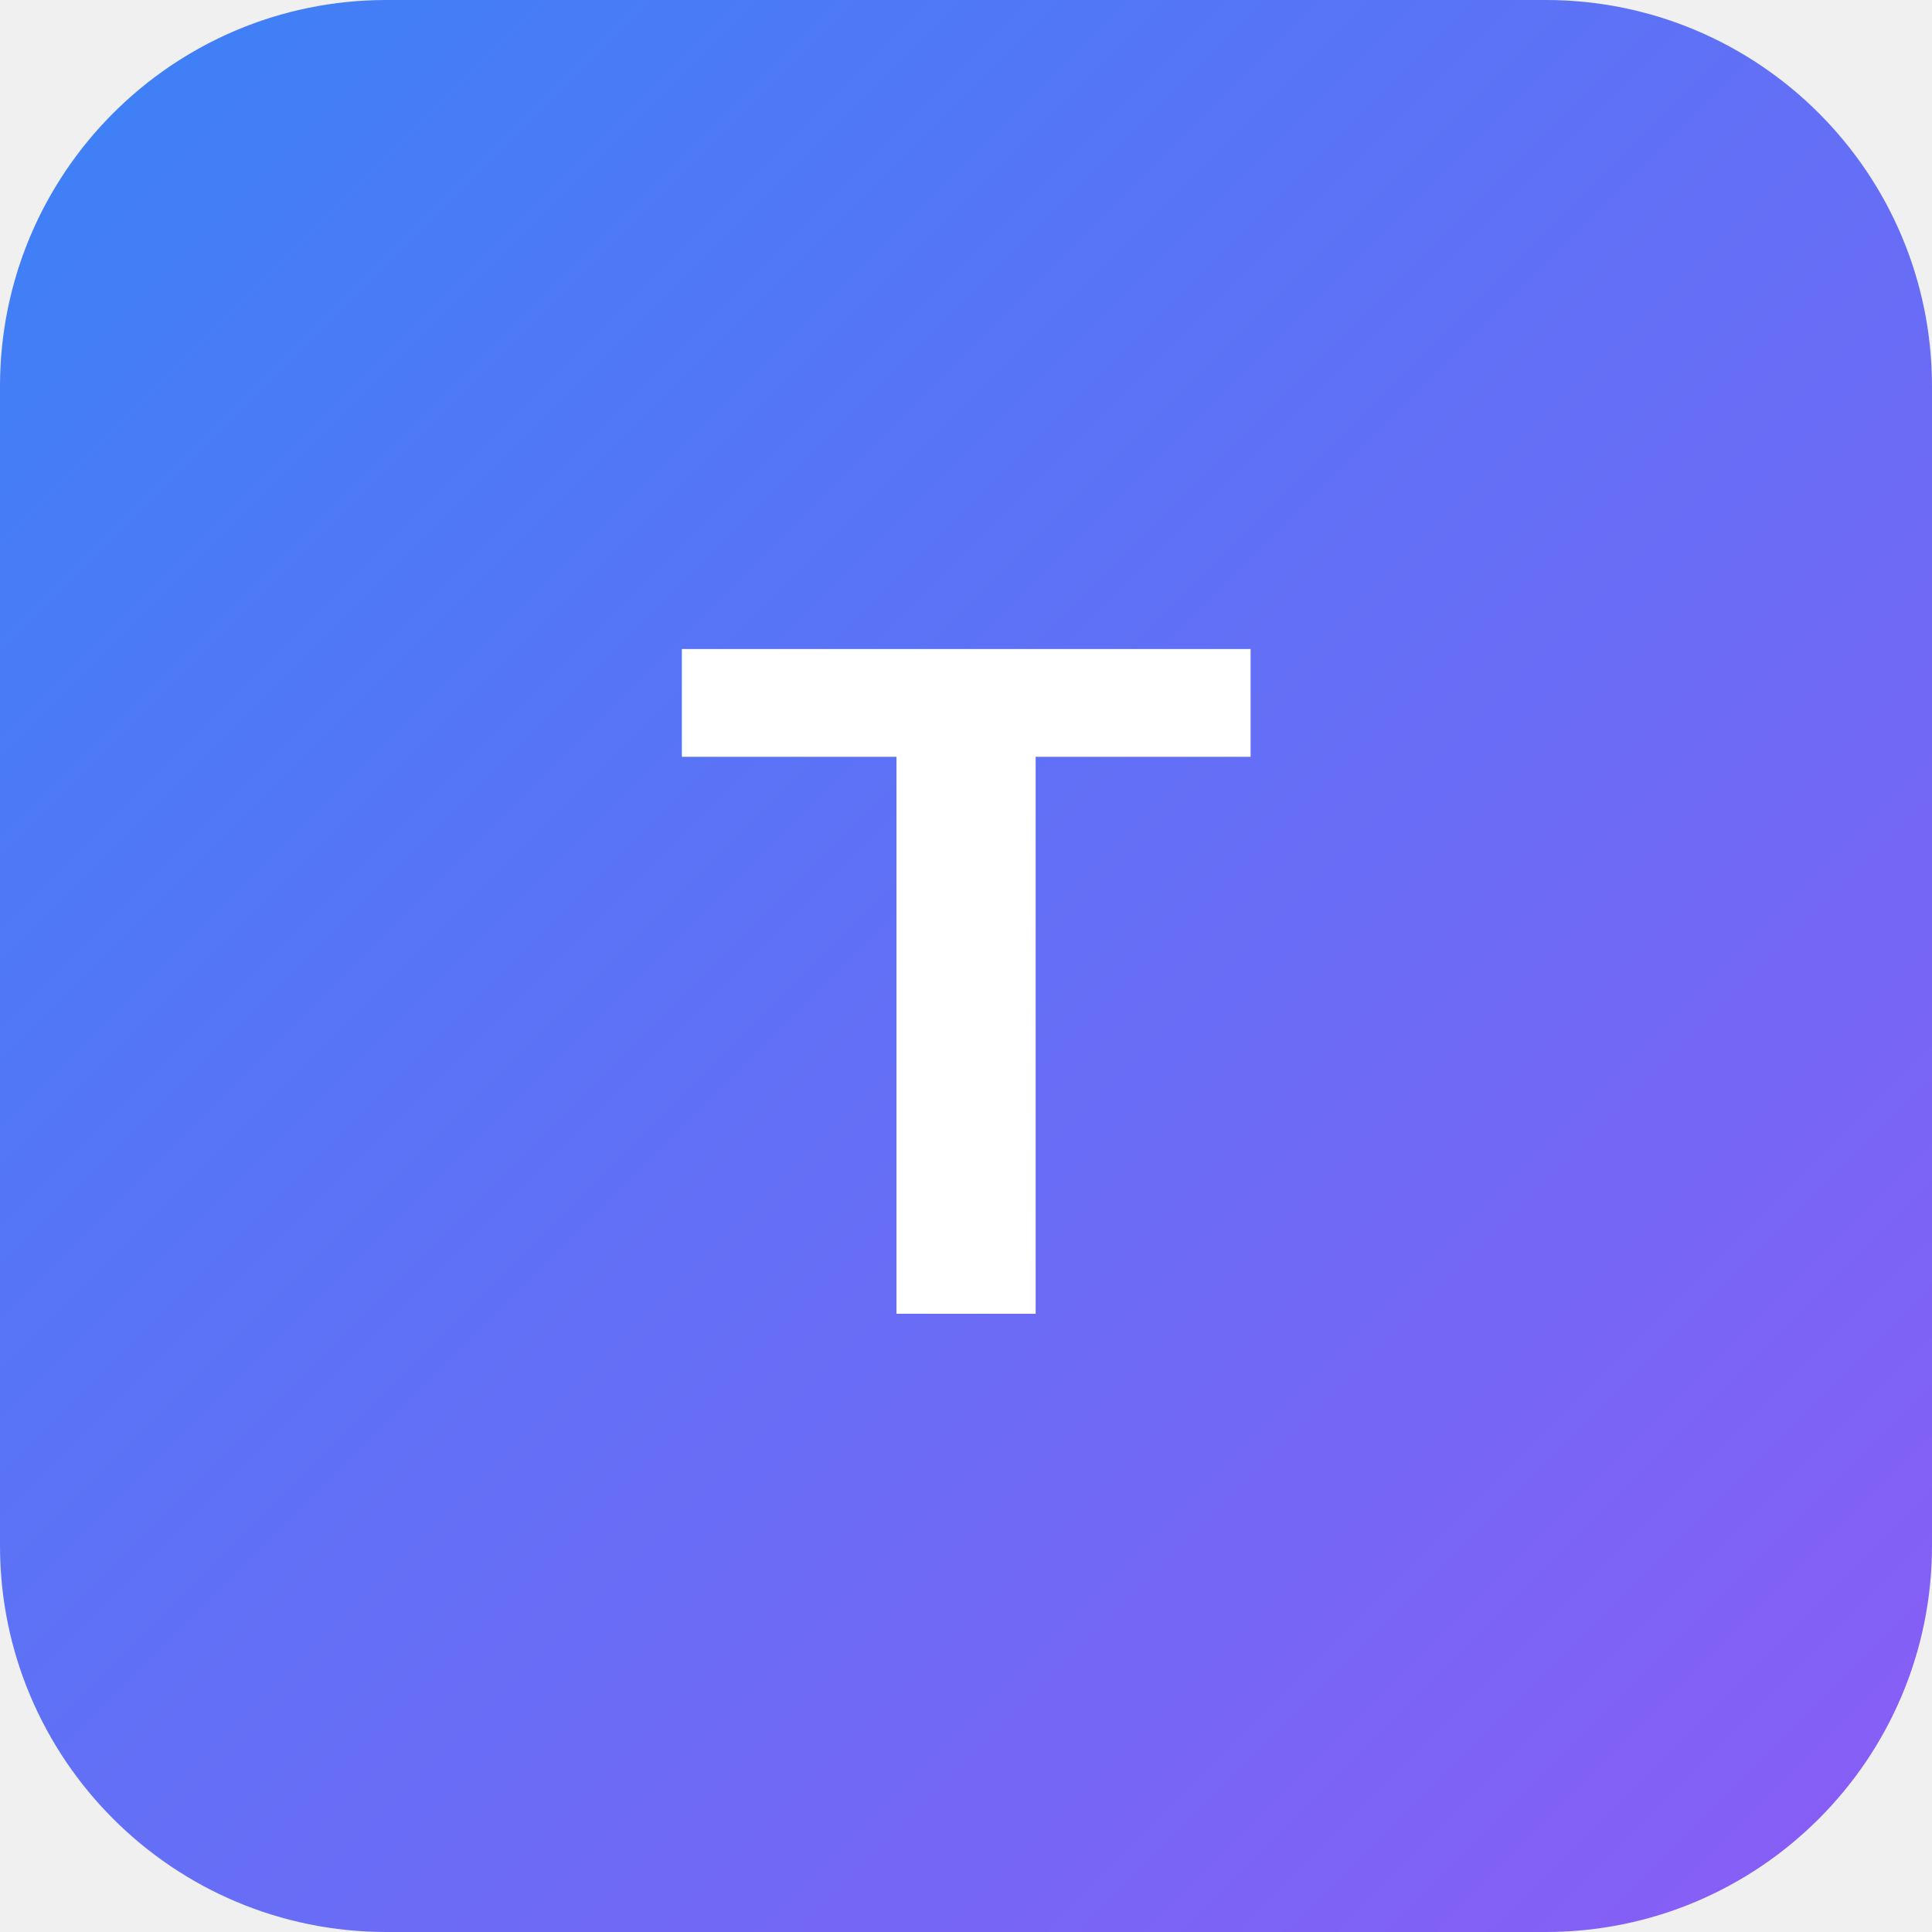
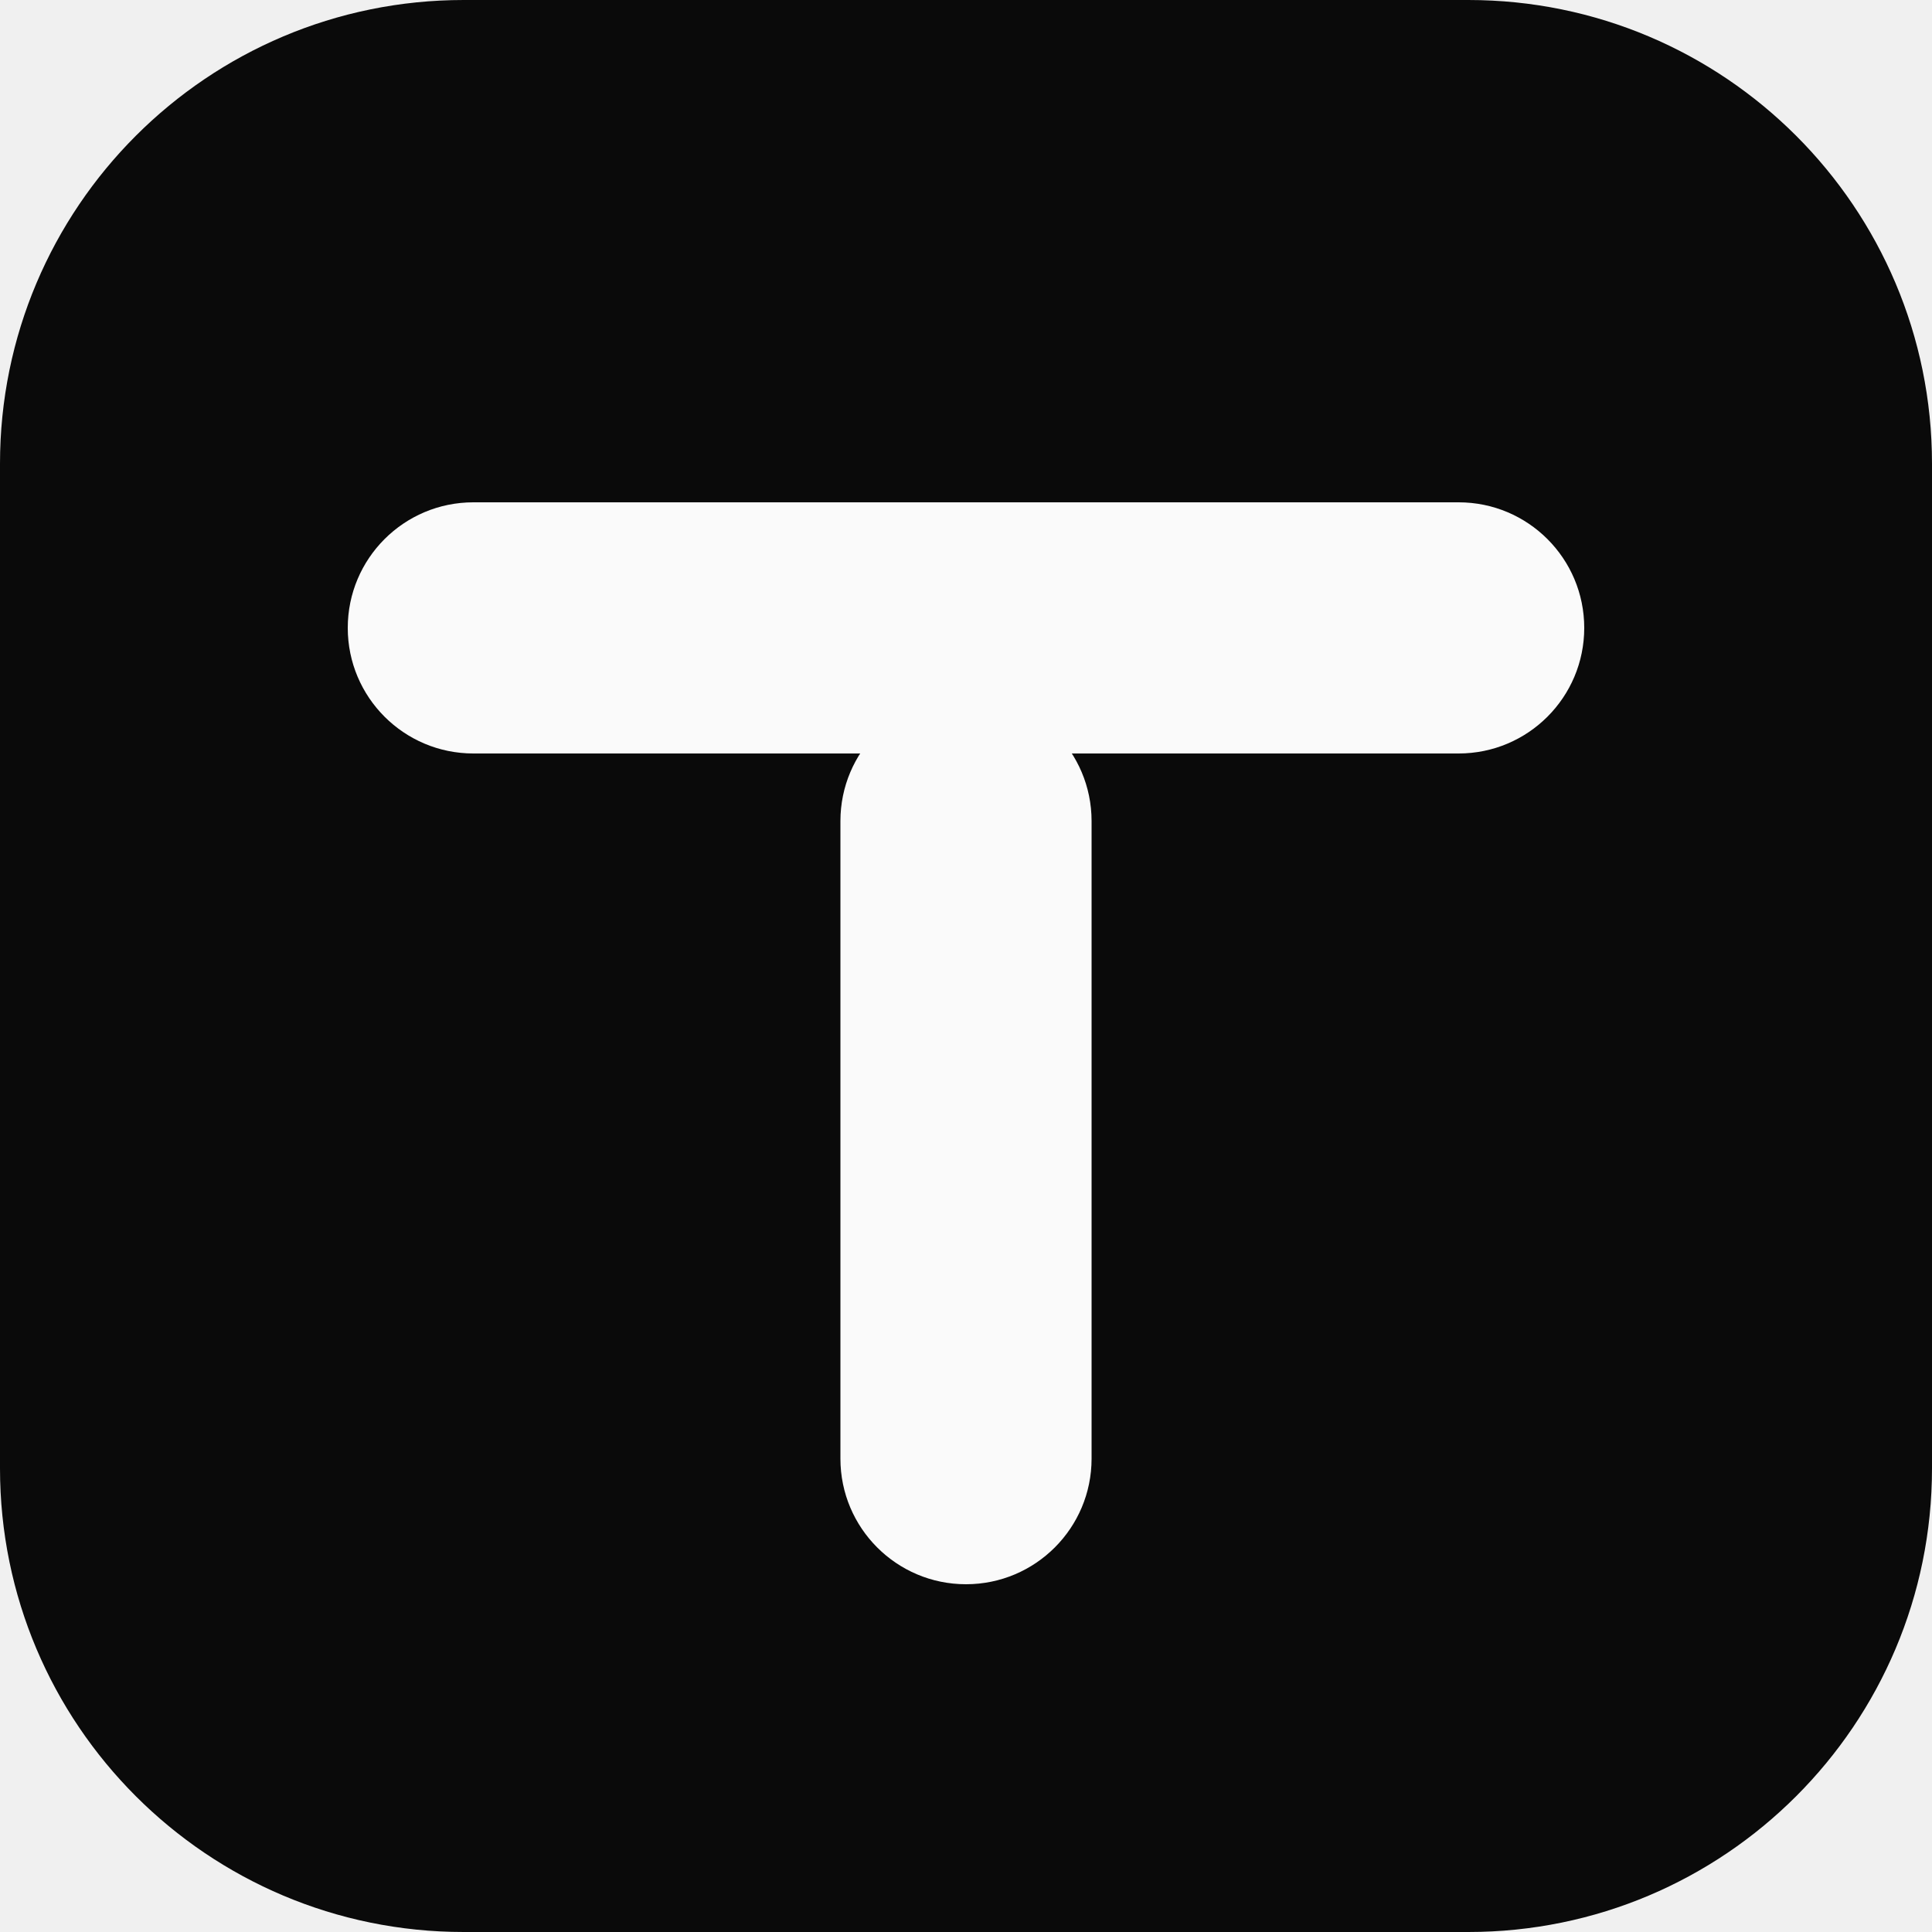
- <svg xmlns="http://www.w3.org/2000/svg" viewBox="0 0 100 100">
-   <defs>
-     <linearGradient id="gradient" x1="0%" y1="0%" x2="100%" y2="100%">
-       <stop offset="0%" style="stop-color:#3B82F6;stop-opacity:1" />
-       <stop offset="100%" style="stop-color:#8B5CF6;stop-opacity:1" />
-     </linearGradient>
-   </defs>
-   <rect width="100" height="100" rx="20" fill="url(#gradient)" />
-   <text x="50" y="68" font-family="Arial, sans-serif" font-size="50" font-weight="bold" fill="white" text-anchor="middle">T</text>
+ <svg xmlns="http://www.w3.org/2000/svg" viewBox="0 0 100 100" fill="none" aria-hidden="true">
+   <rect width="100" height="100" rx="24" fill="#0a0a0a" />
+   <rect x="18" y="26" width="64" height="13" rx="6.5" fill="#fafafa" />
+   <rect x="43.5" y="36" width="13" height="46" rx="6.5" fill="#fafafa" />
</svg>
